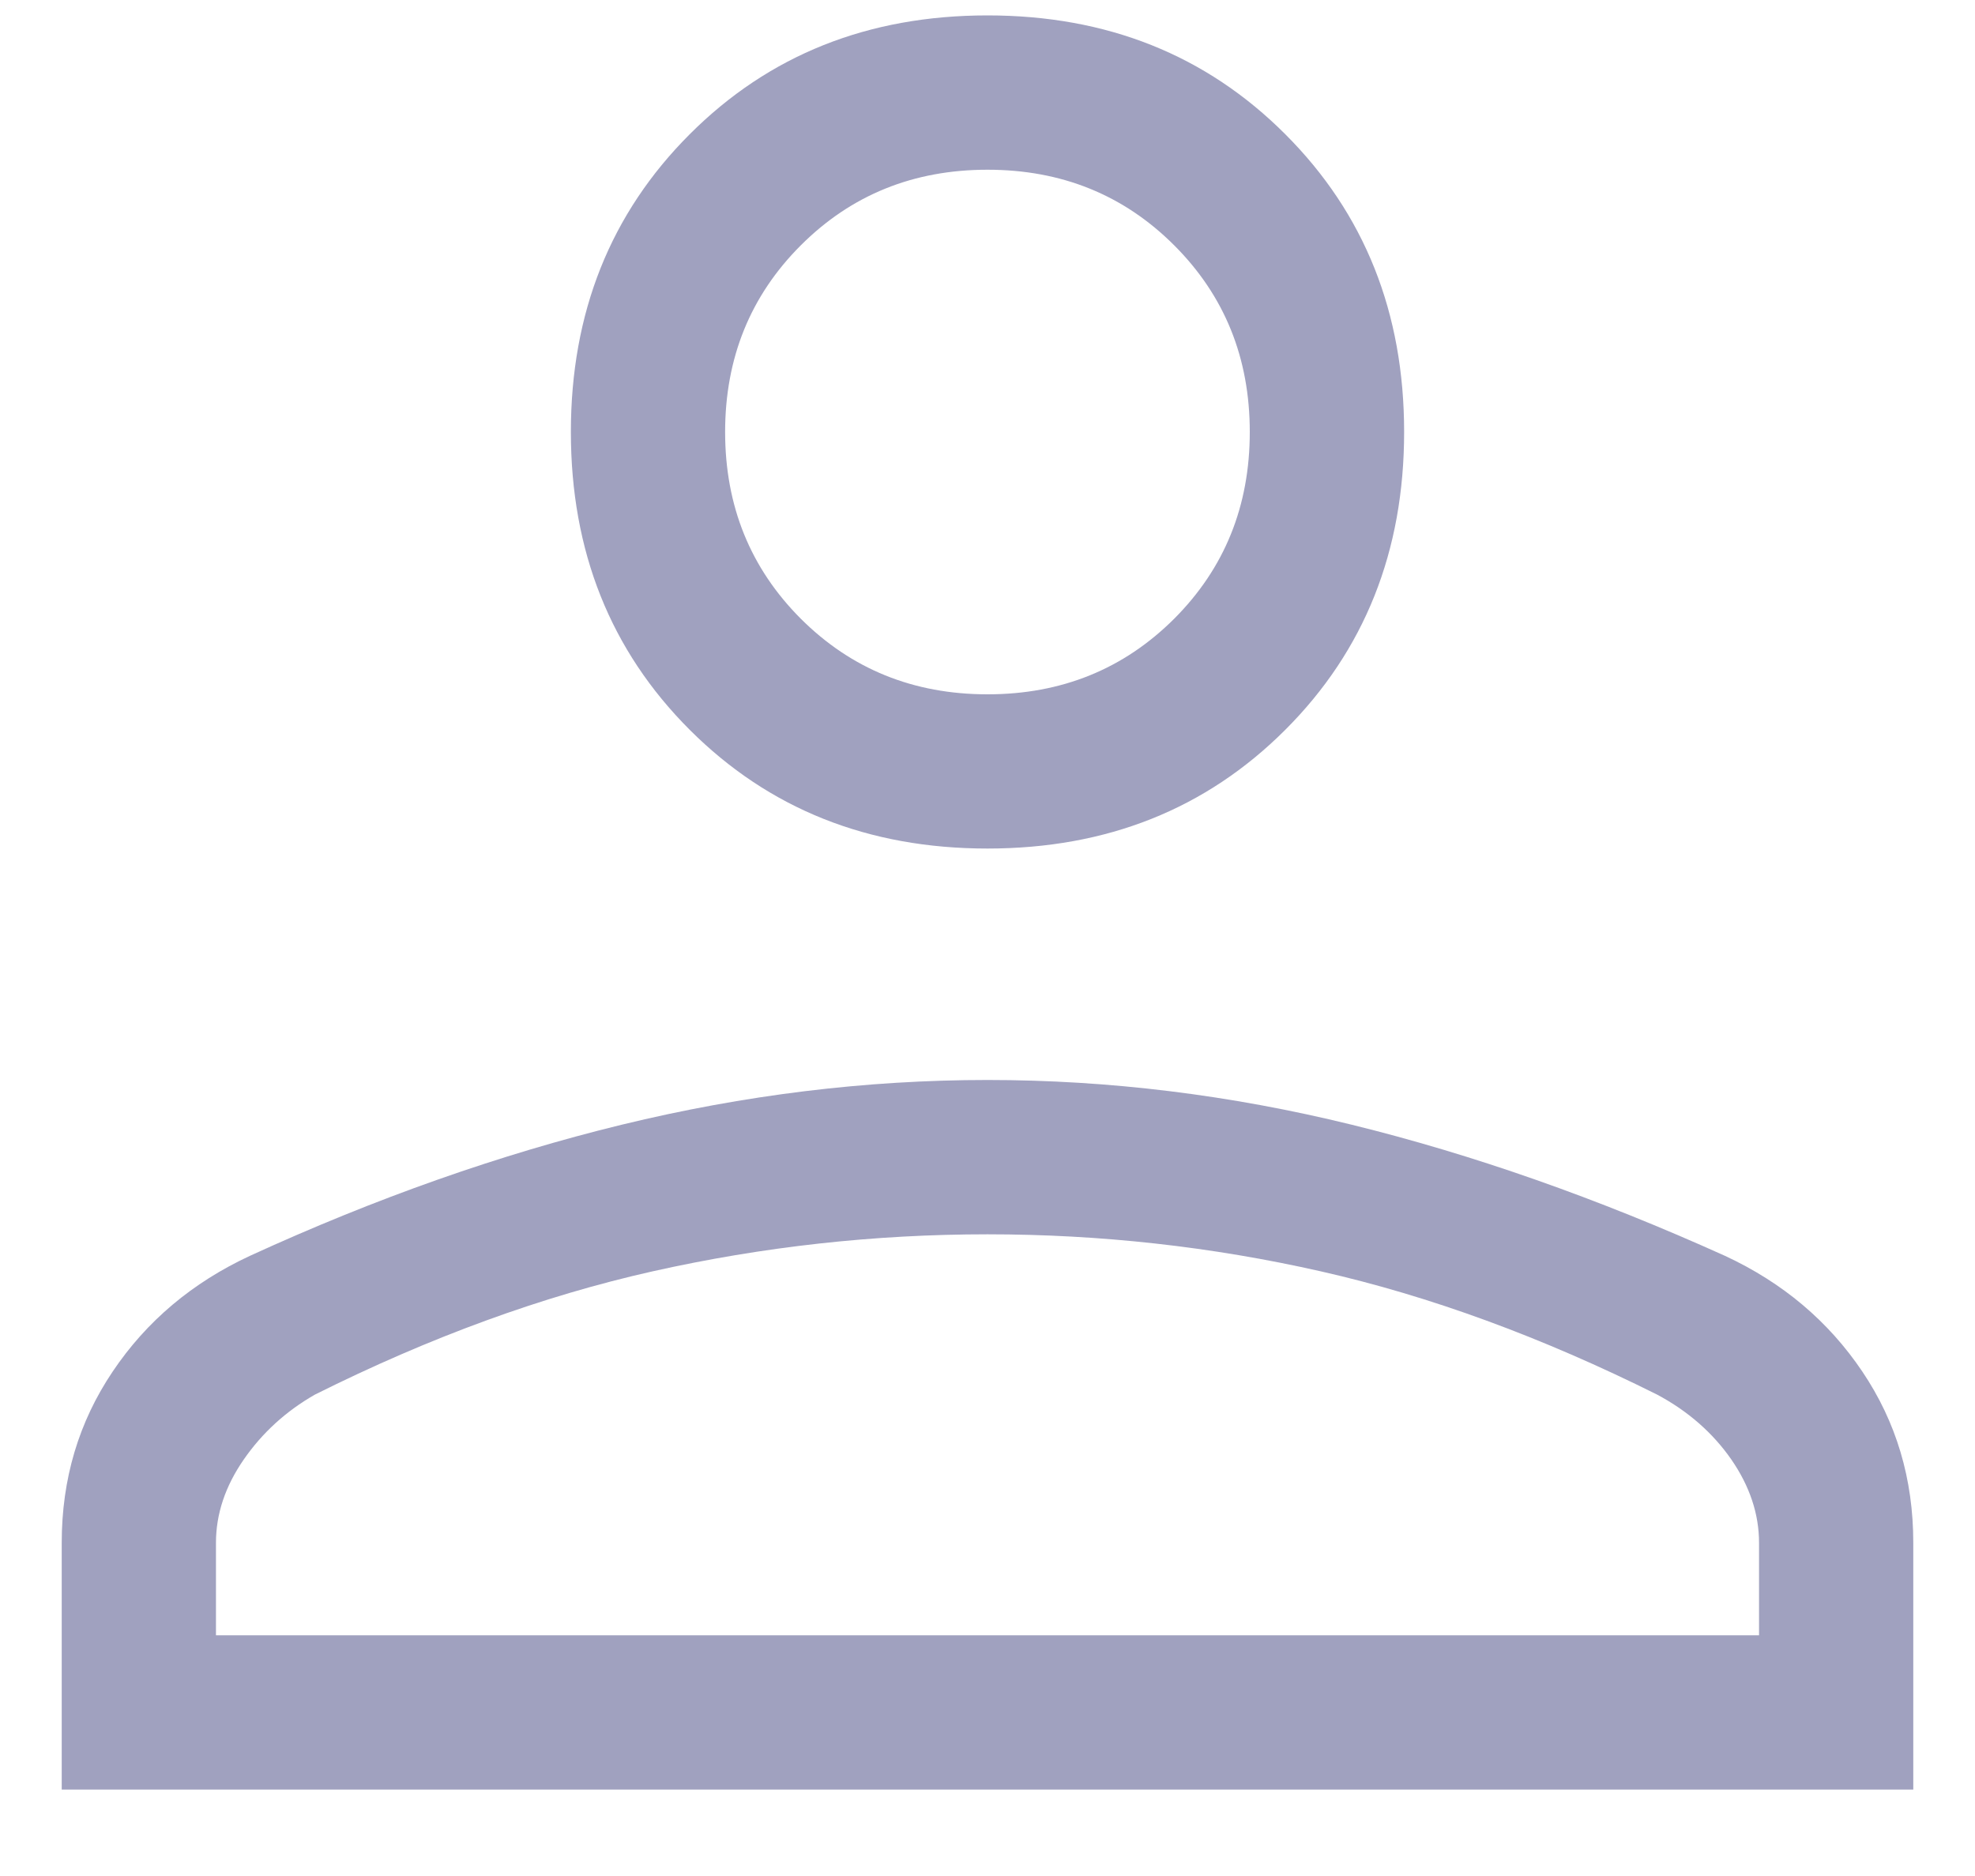
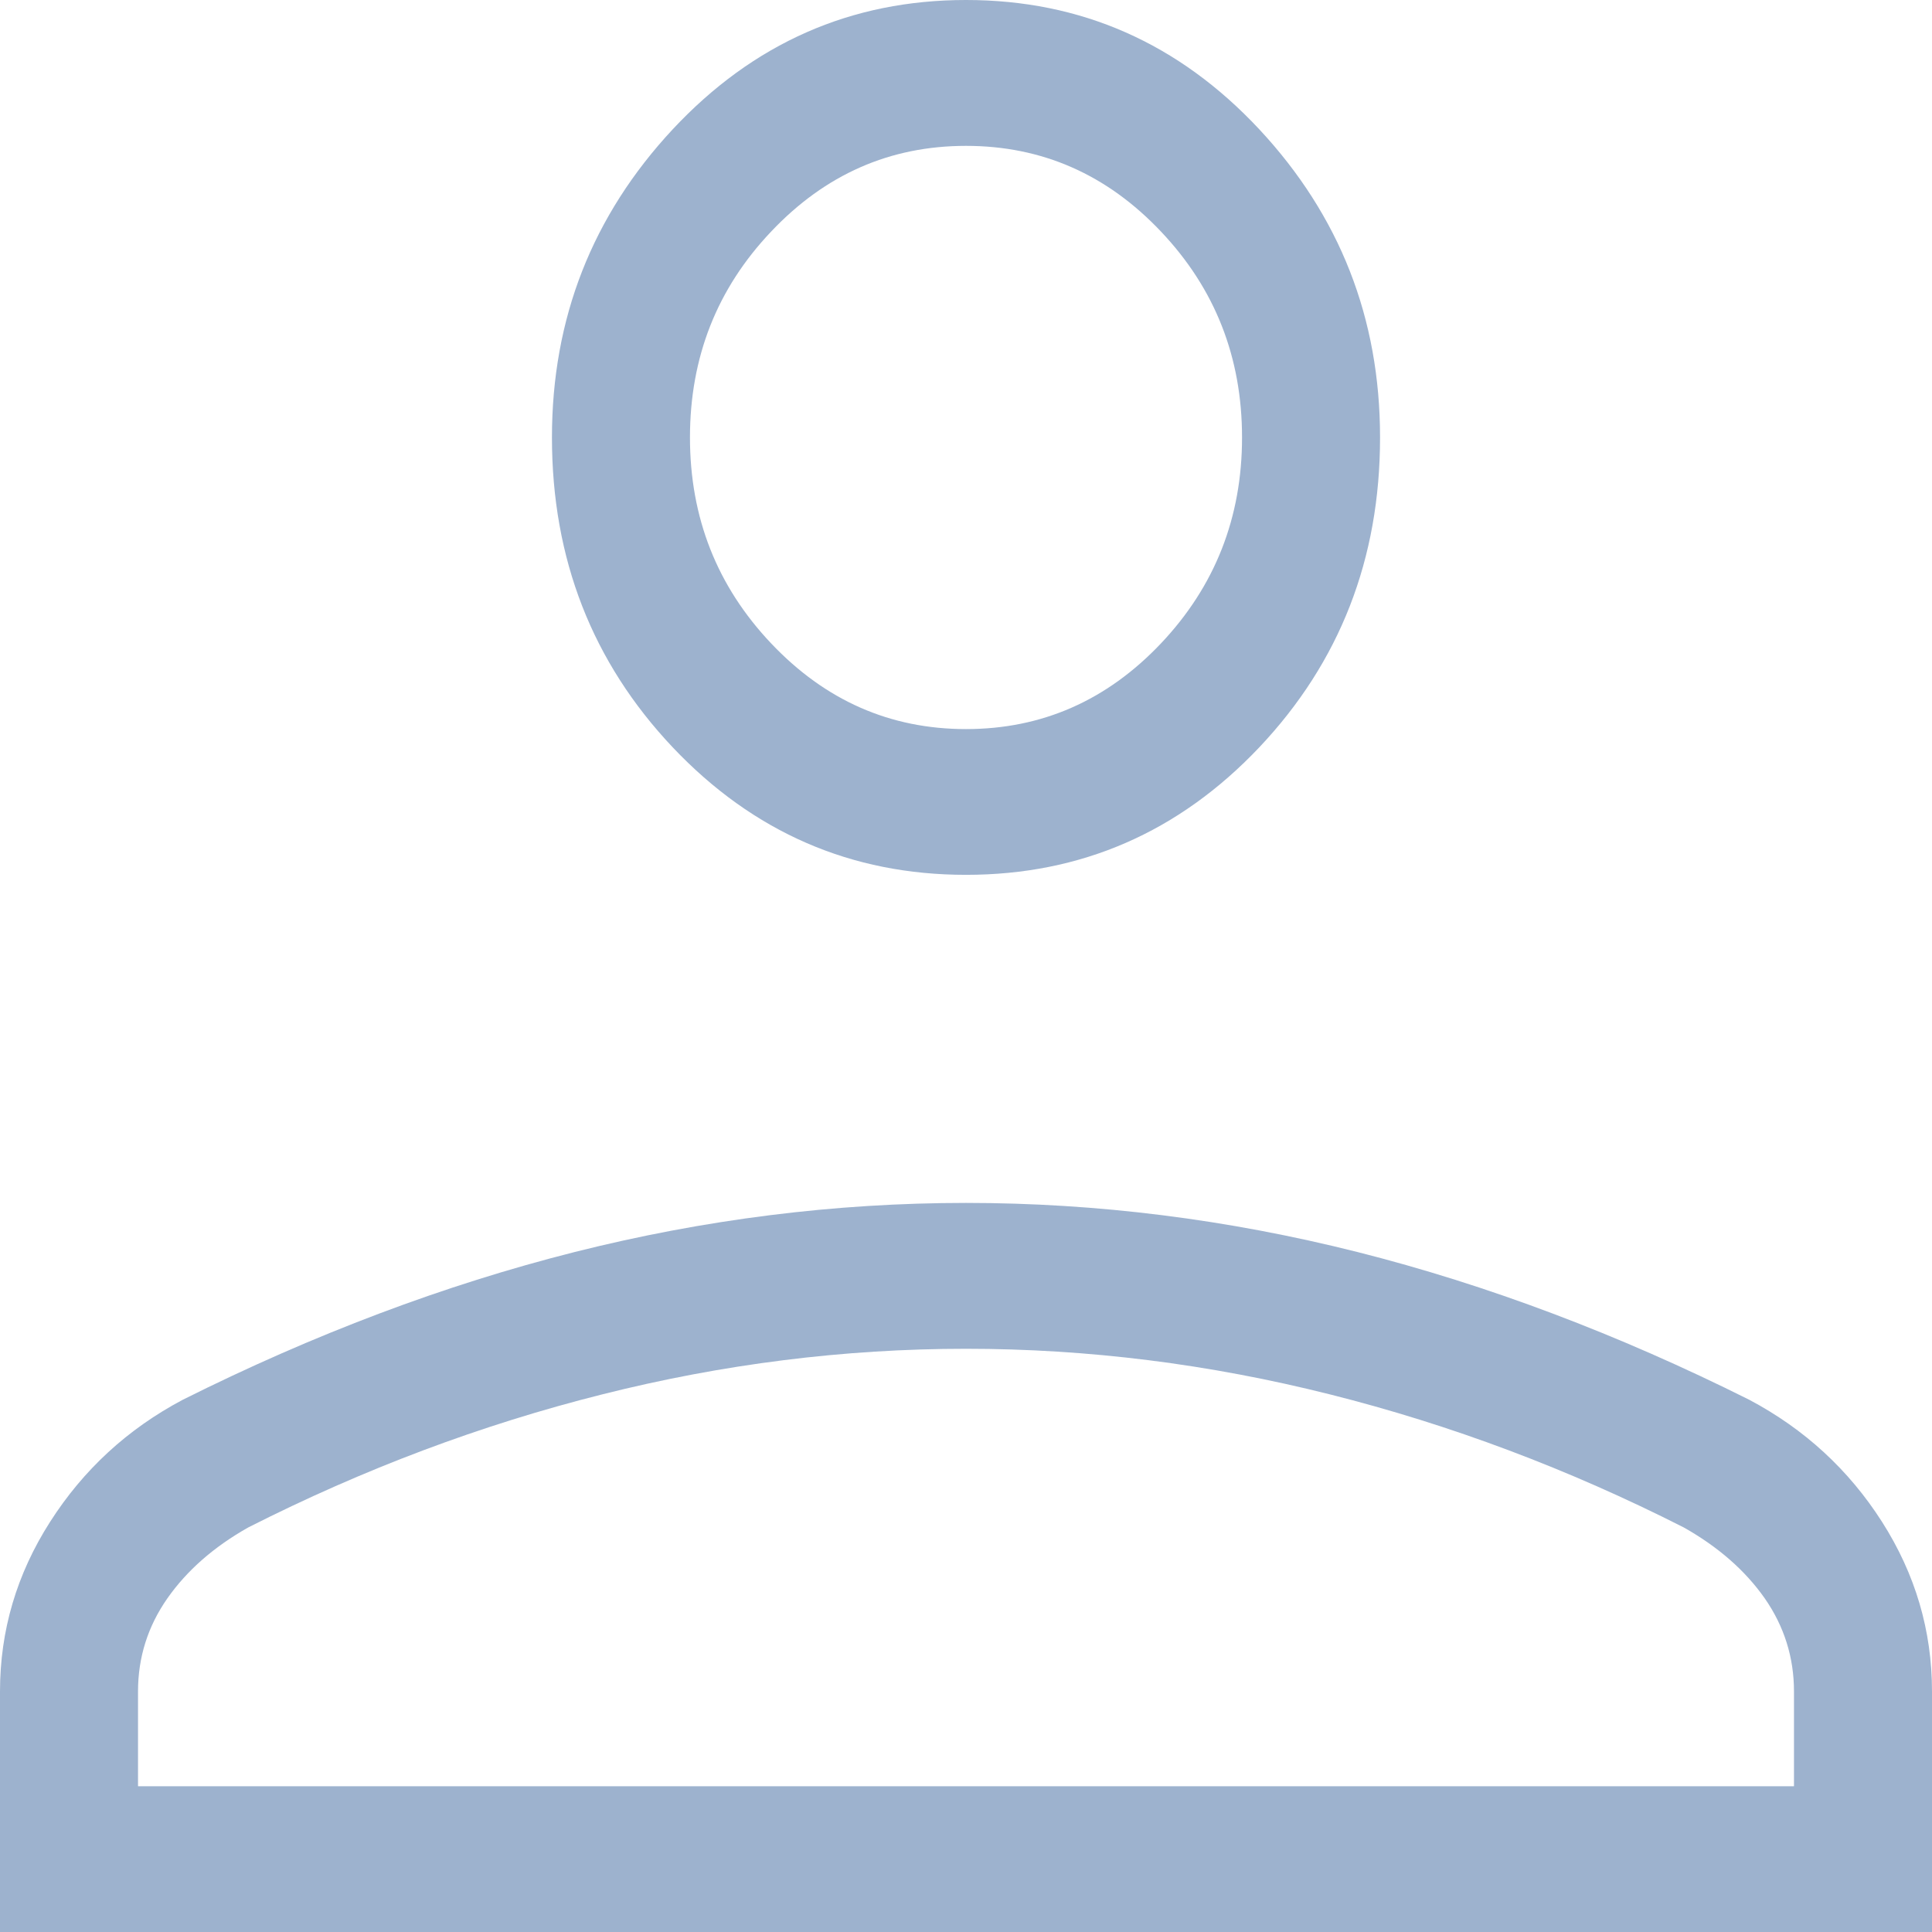
- <svg xmlns="http://www.w3.org/2000/svg" width="20" height="19" viewBox="0 0 20 19" fill="none">
-   <path d="M10 8.594C8.791 8.594 7.786 8.193 6.984 7.391C6.182 6.589 5.781 5.583 5.781 4.375C5.781 3.167 6.182 2.162 6.984 1.36C7.786 0.557 8.791 0.156 10 0.156C11.209 0.156 12.214 0.557 13.016 1.36C13.818 2.162 14.219 3.167 14.219 4.375C14.219 5.583 13.818 6.589 13.016 7.391C12.214 8.193 11.209 8.594 10 8.594ZM0.625 18.125V15.625C0.625 14.979 0.797 14.402 1.141 13.891C1.484 13.38 1.948 12.99 2.531 12.719C3.802 12.136 5.057 11.693 6.296 11.391C7.537 11.089 8.771 10.938 10 10.938C11.229 10.938 12.458 11.089 13.688 11.391C14.917 11.693 16.177 12.136 17.468 12.719C18.052 12.99 18.515 13.38 18.859 13.891C19.203 14.402 19.375 14.979 19.375 15.625V18.125H0.625ZM2.187 16.562H17.813V15.625C17.813 15.334 17.719 15.052 17.532 14.781C17.344 14.511 17.094 14.292 16.782 14.125C15.614 13.542 14.479 13.126 13.375 12.876C12.271 12.626 11.146 12.501 10 12.501C8.854 12.501 7.724 12.626 6.609 12.876C5.495 13.126 4.354 13.542 3.188 14.125C2.896 14.292 2.656 14.511 2.469 14.781C2.281 15.052 2.187 15.334 2.187 15.625V16.562ZM10 7.032C10.75 7.032 11.38 6.776 11.891 6.266C12.401 5.755 12.656 5.125 12.656 4.375C12.656 3.625 12.401 2.995 11.891 2.485C11.38 1.974 10.75 1.719 10 1.719C9.25 1.719 8.62 1.974 8.109 2.485C7.599 2.995 7.343 3.625 7.343 4.375C7.343 5.125 7.599 5.755 8.109 6.266C8.62 6.776 9.25 7.032 10 7.032Z" fill="#A0A1BF" />
+ <svg xmlns="http://www.w3.org/2000/svg" width="16" height="16" viewBox="0 0 16 16" fill="none">
+   <path d="M8 7.245C7.048 7.245 6.238 6.893 5.571 6.189C4.905 5.484 4.571 4.629 4.571 3.623C4.571 2.636 4.905 1.786 5.571 1.071C6.238 0.357 7.048 0 8 0C8.952 0 9.762 0.357 10.429 1.071C11.095 1.786 11.429 2.636 11.429 3.623C11.429 4.629 11.095 5.484 10.429 6.189C9.762 6.893 8.952 7.245 8 7.245ZM0 16V14.008C0 13.504 0.138 13.036 0.415 12.603C0.691 12.171 1.057 11.834 1.514 11.592C2.6 11.049 3.681 10.641 4.758 10.369C5.834 10.098 6.914 9.962 8 9.962C9.086 9.962 10.167 10.098 11.243 10.369C12.319 10.641 13.4 11.049 14.486 11.592C14.943 11.834 15.31 12.171 15.586 12.603C15.862 13.036 16 13.504 16 14.008V16H0ZM1.143 14.793H14.857V14.008C14.857 13.726 14.776 13.469 14.615 13.237C14.453 13.006 14.229 12.81 13.943 12.649C12.991 12.166 12.014 11.799 11.015 11.548C10.014 11.296 9.01 11.17 8 11.17C6.99 11.17 5.986 11.296 4.986 11.548C3.986 11.799 3.01 12.166 2.057 12.649C1.771 12.81 1.548 13.006 1.386 13.237C1.224 13.469 1.143 13.726 1.143 14.008V14.793ZM8 6.038C8.629 6.038 9.167 5.801 9.615 5.328C10.062 4.855 10.286 4.287 10.286 3.623C10.286 2.958 10.062 2.39 9.615 1.918C9.167 1.444 8.629 1.208 8 1.208C7.371 1.208 6.834 1.444 6.386 1.918C5.938 2.39 5.714 2.958 5.714 3.623C5.714 4.287 5.938 4.855 6.386 5.328C6.834 5.801 7.371 6.038 8 6.038Z" fill="#9DB2CE" />
</svg>
